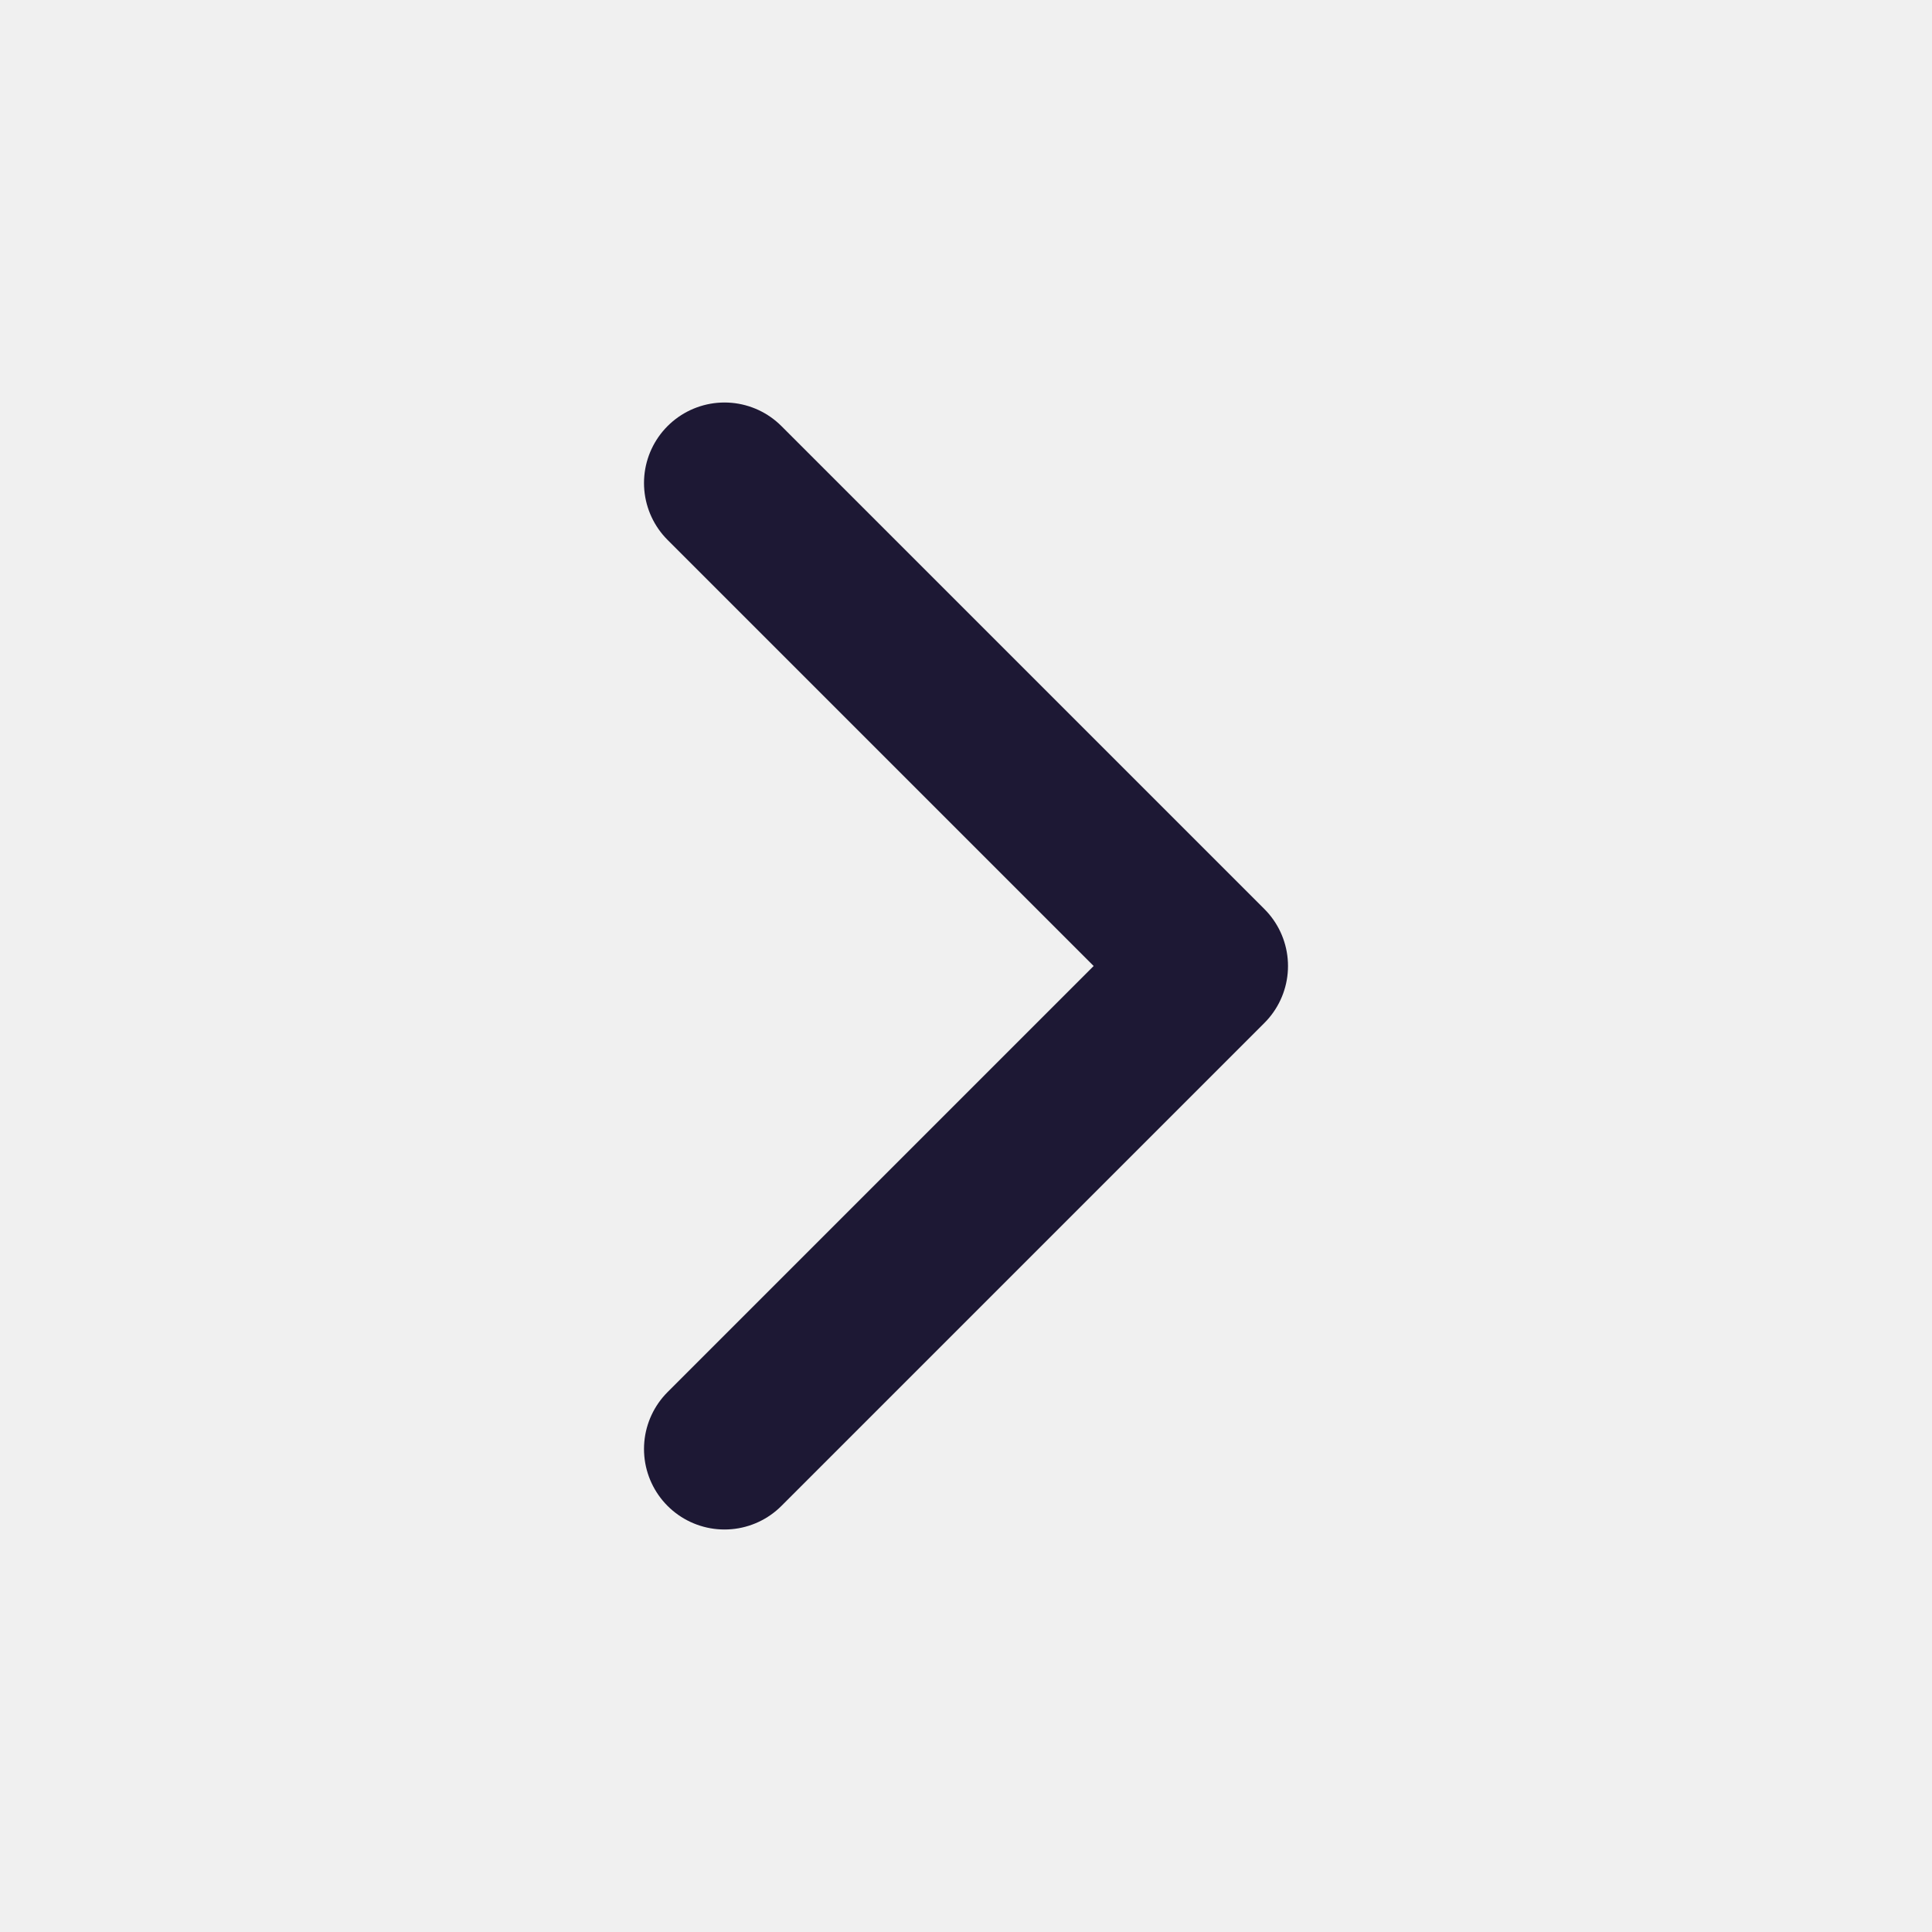
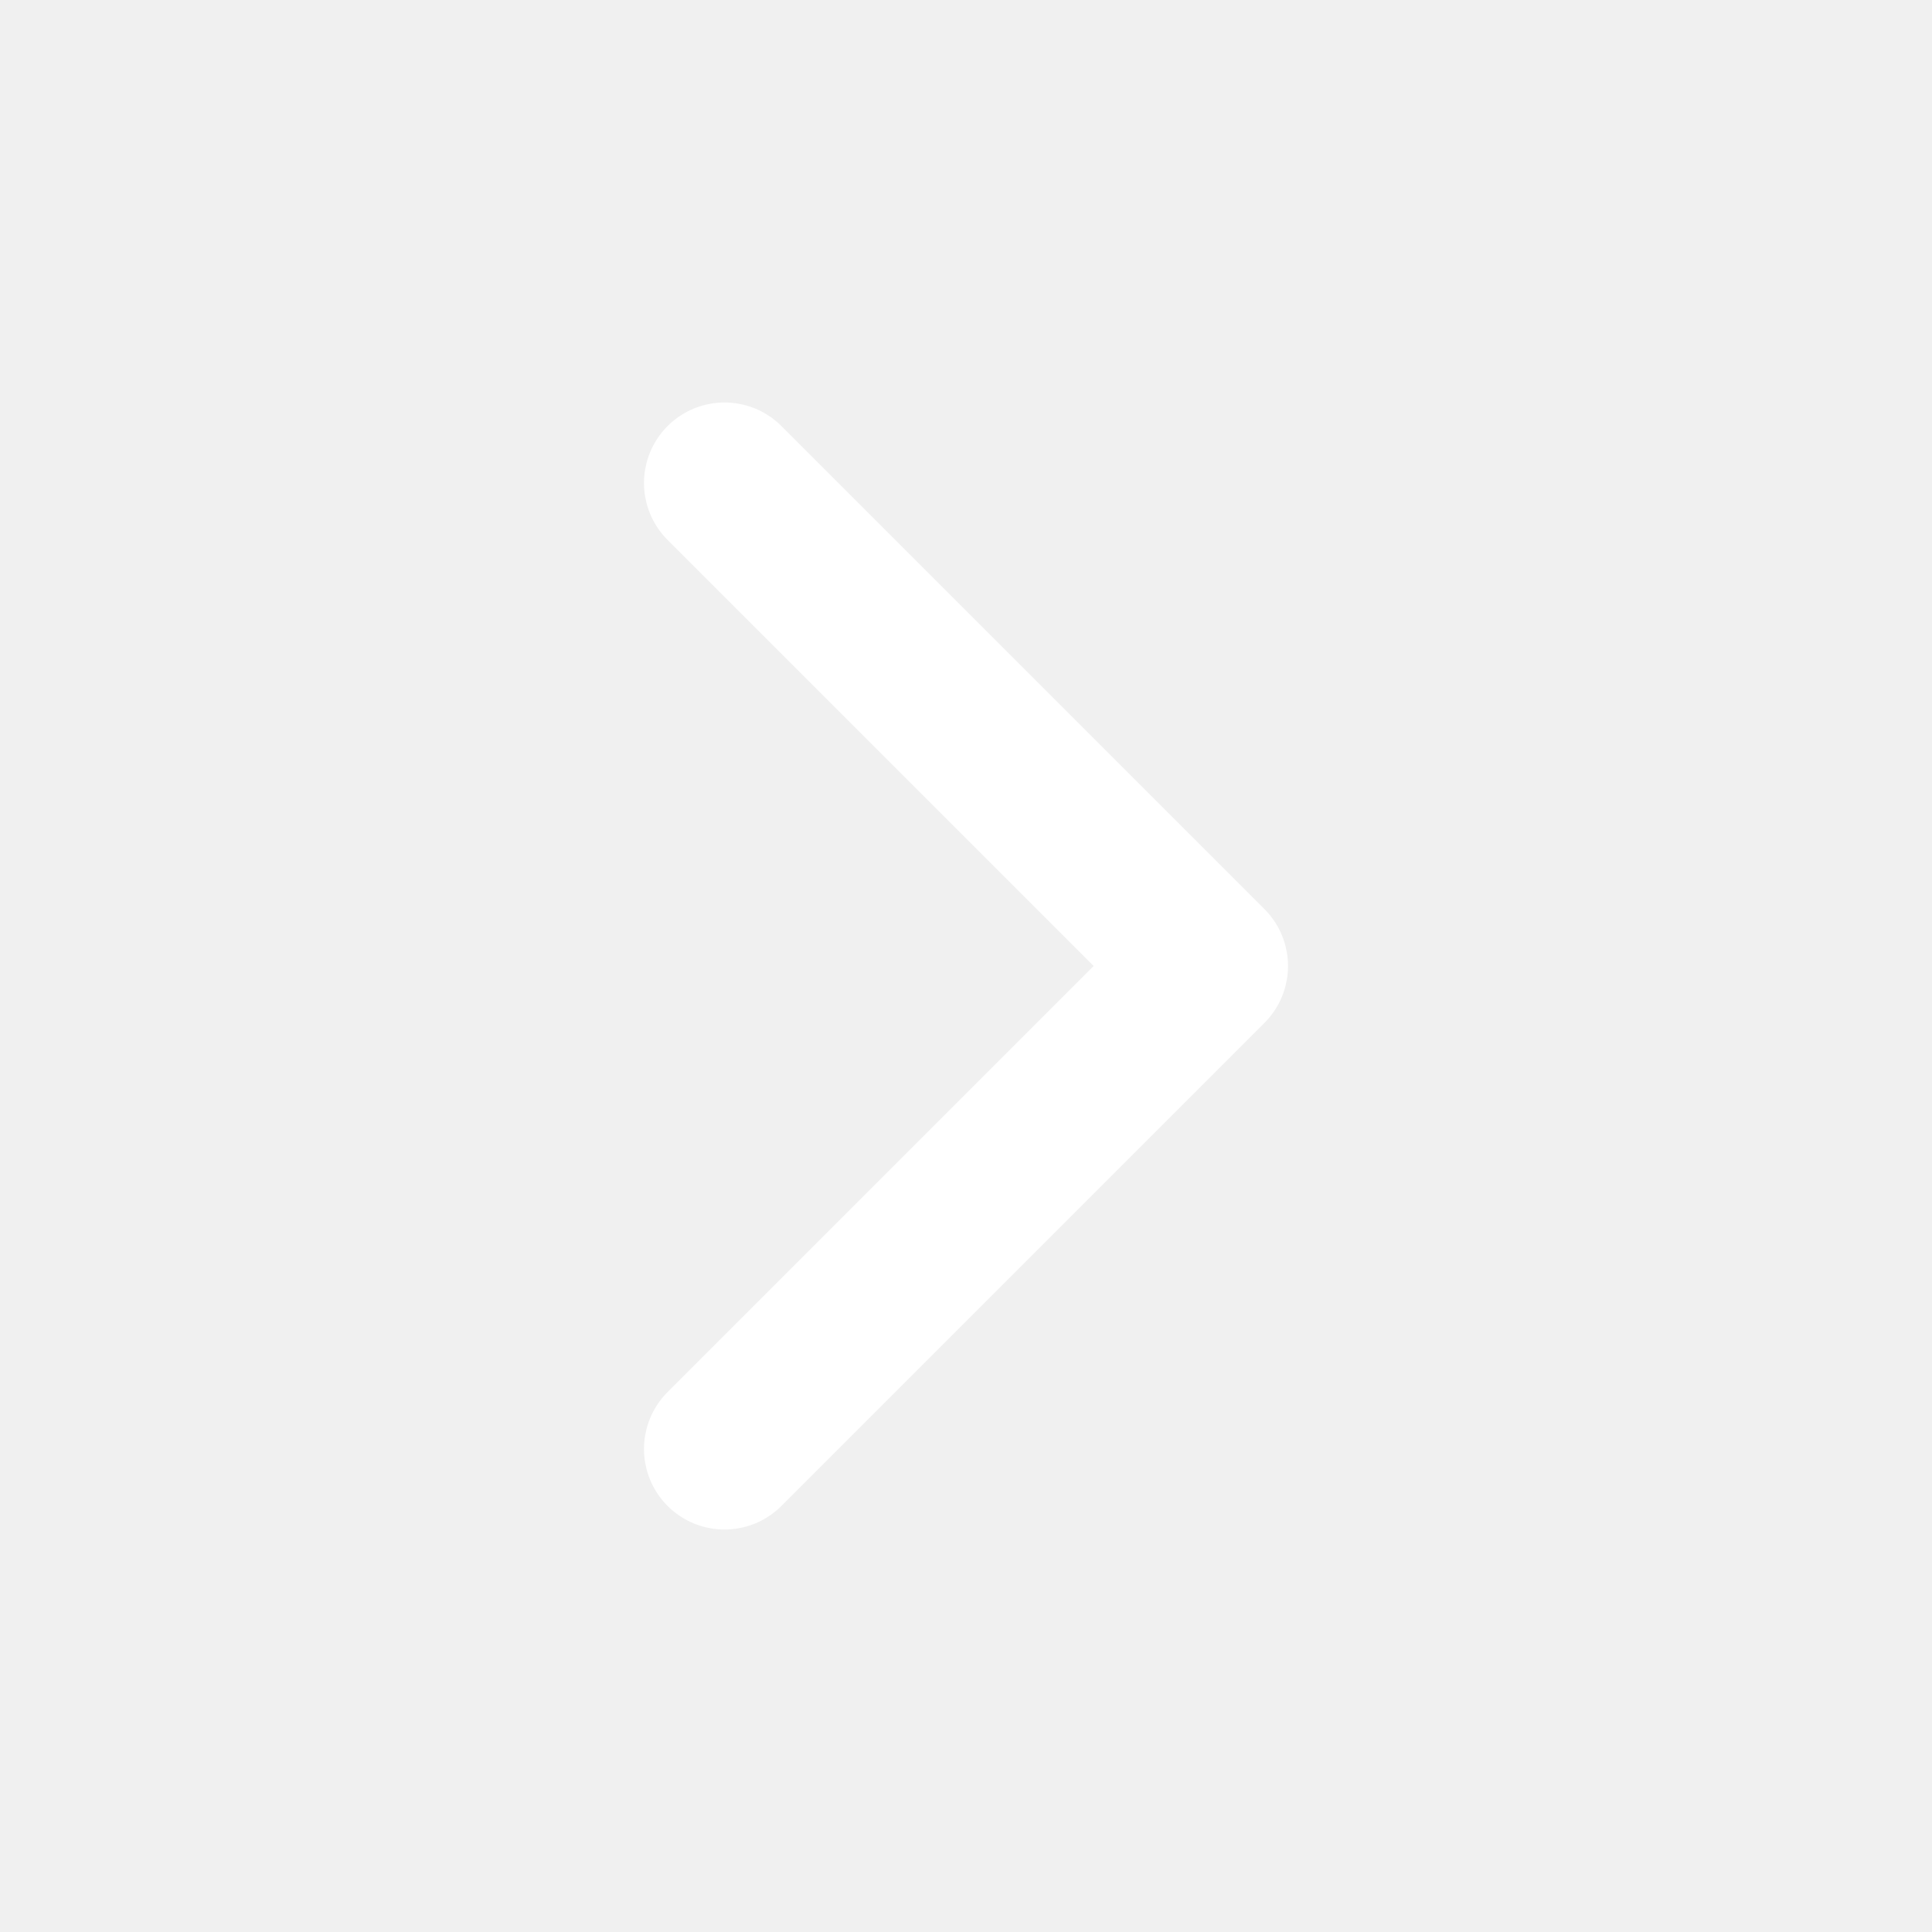
- <svg xmlns="http://www.w3.org/2000/svg" width="24" height="24" viewBox="0 0 24 24" fill="none">
-   <path d="M9 18L15 12L9 6" stroke="#1D1834" stroke-width="2" stroke-linecap="round" stroke-linejoin="round" />
+ <svg xmlns="http://www.w3.org/2000/svg" width="20" height="20" viewBox="0 0 20 20" fill="none">
+   <path d="M7.5 15L12.5 10L7.5 5" stroke="white" stroke-width="1.667" stroke-linecap="round" stroke-linejoin="round" />
</svg>
